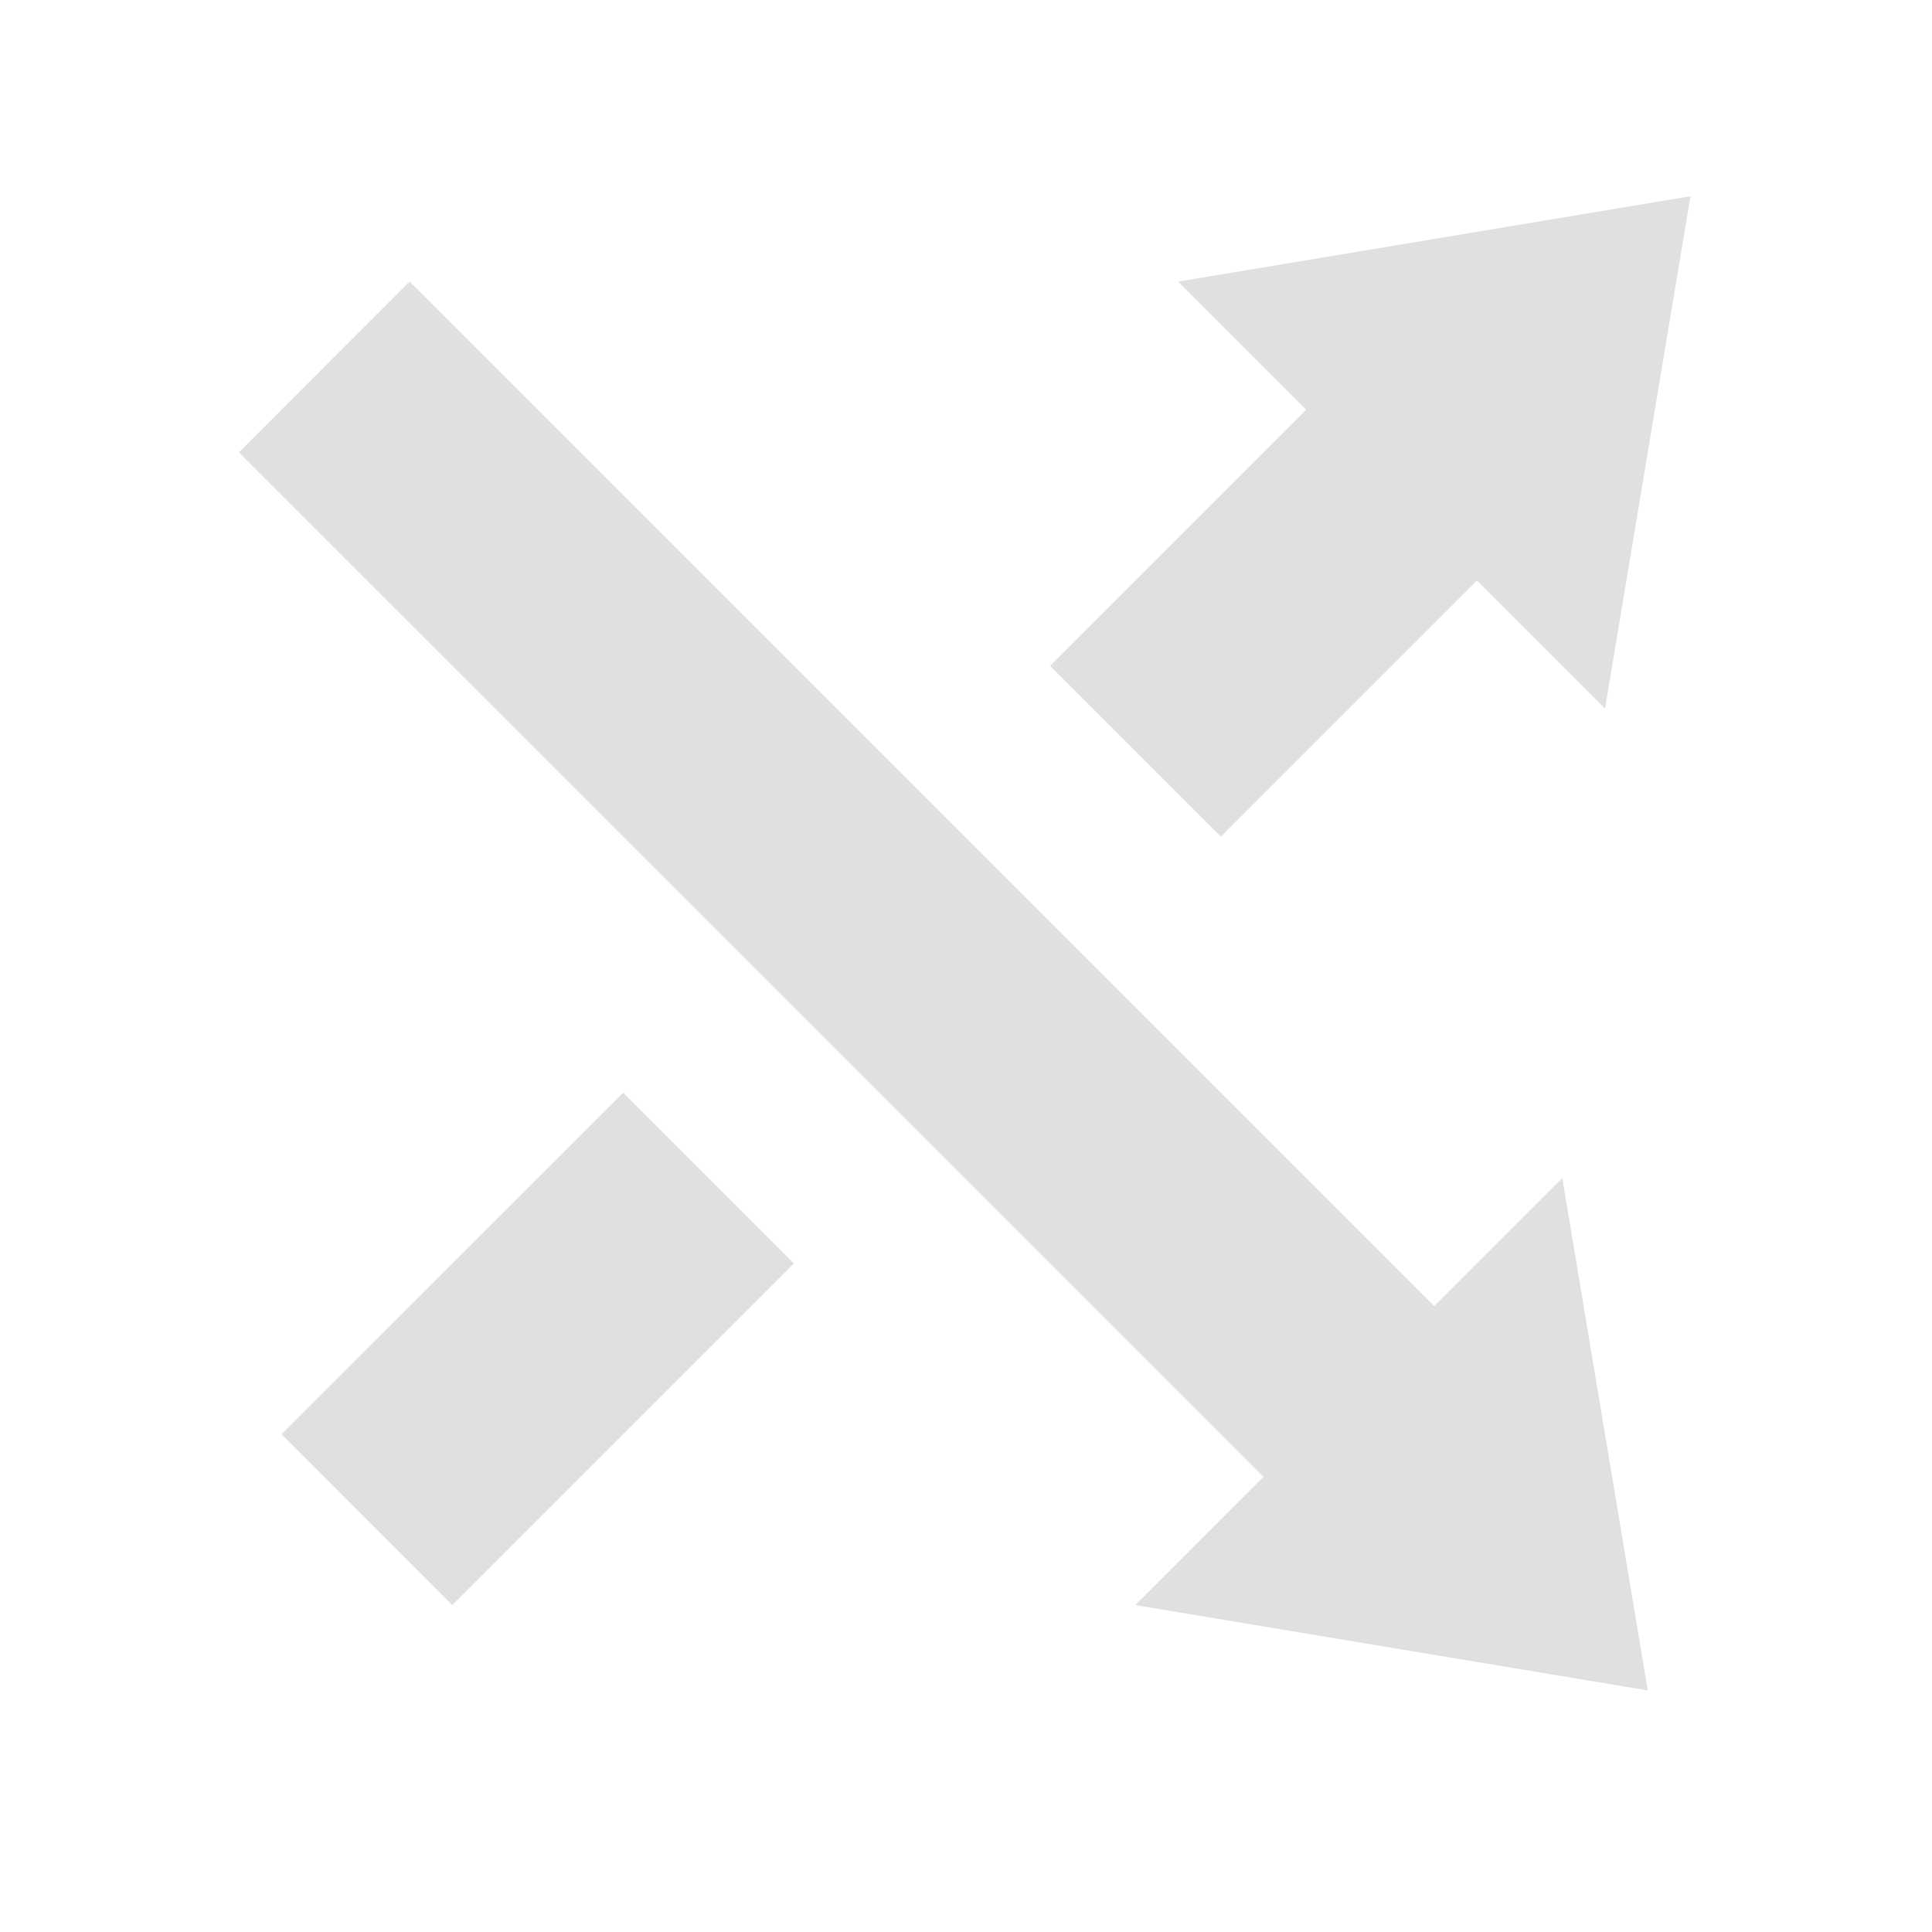
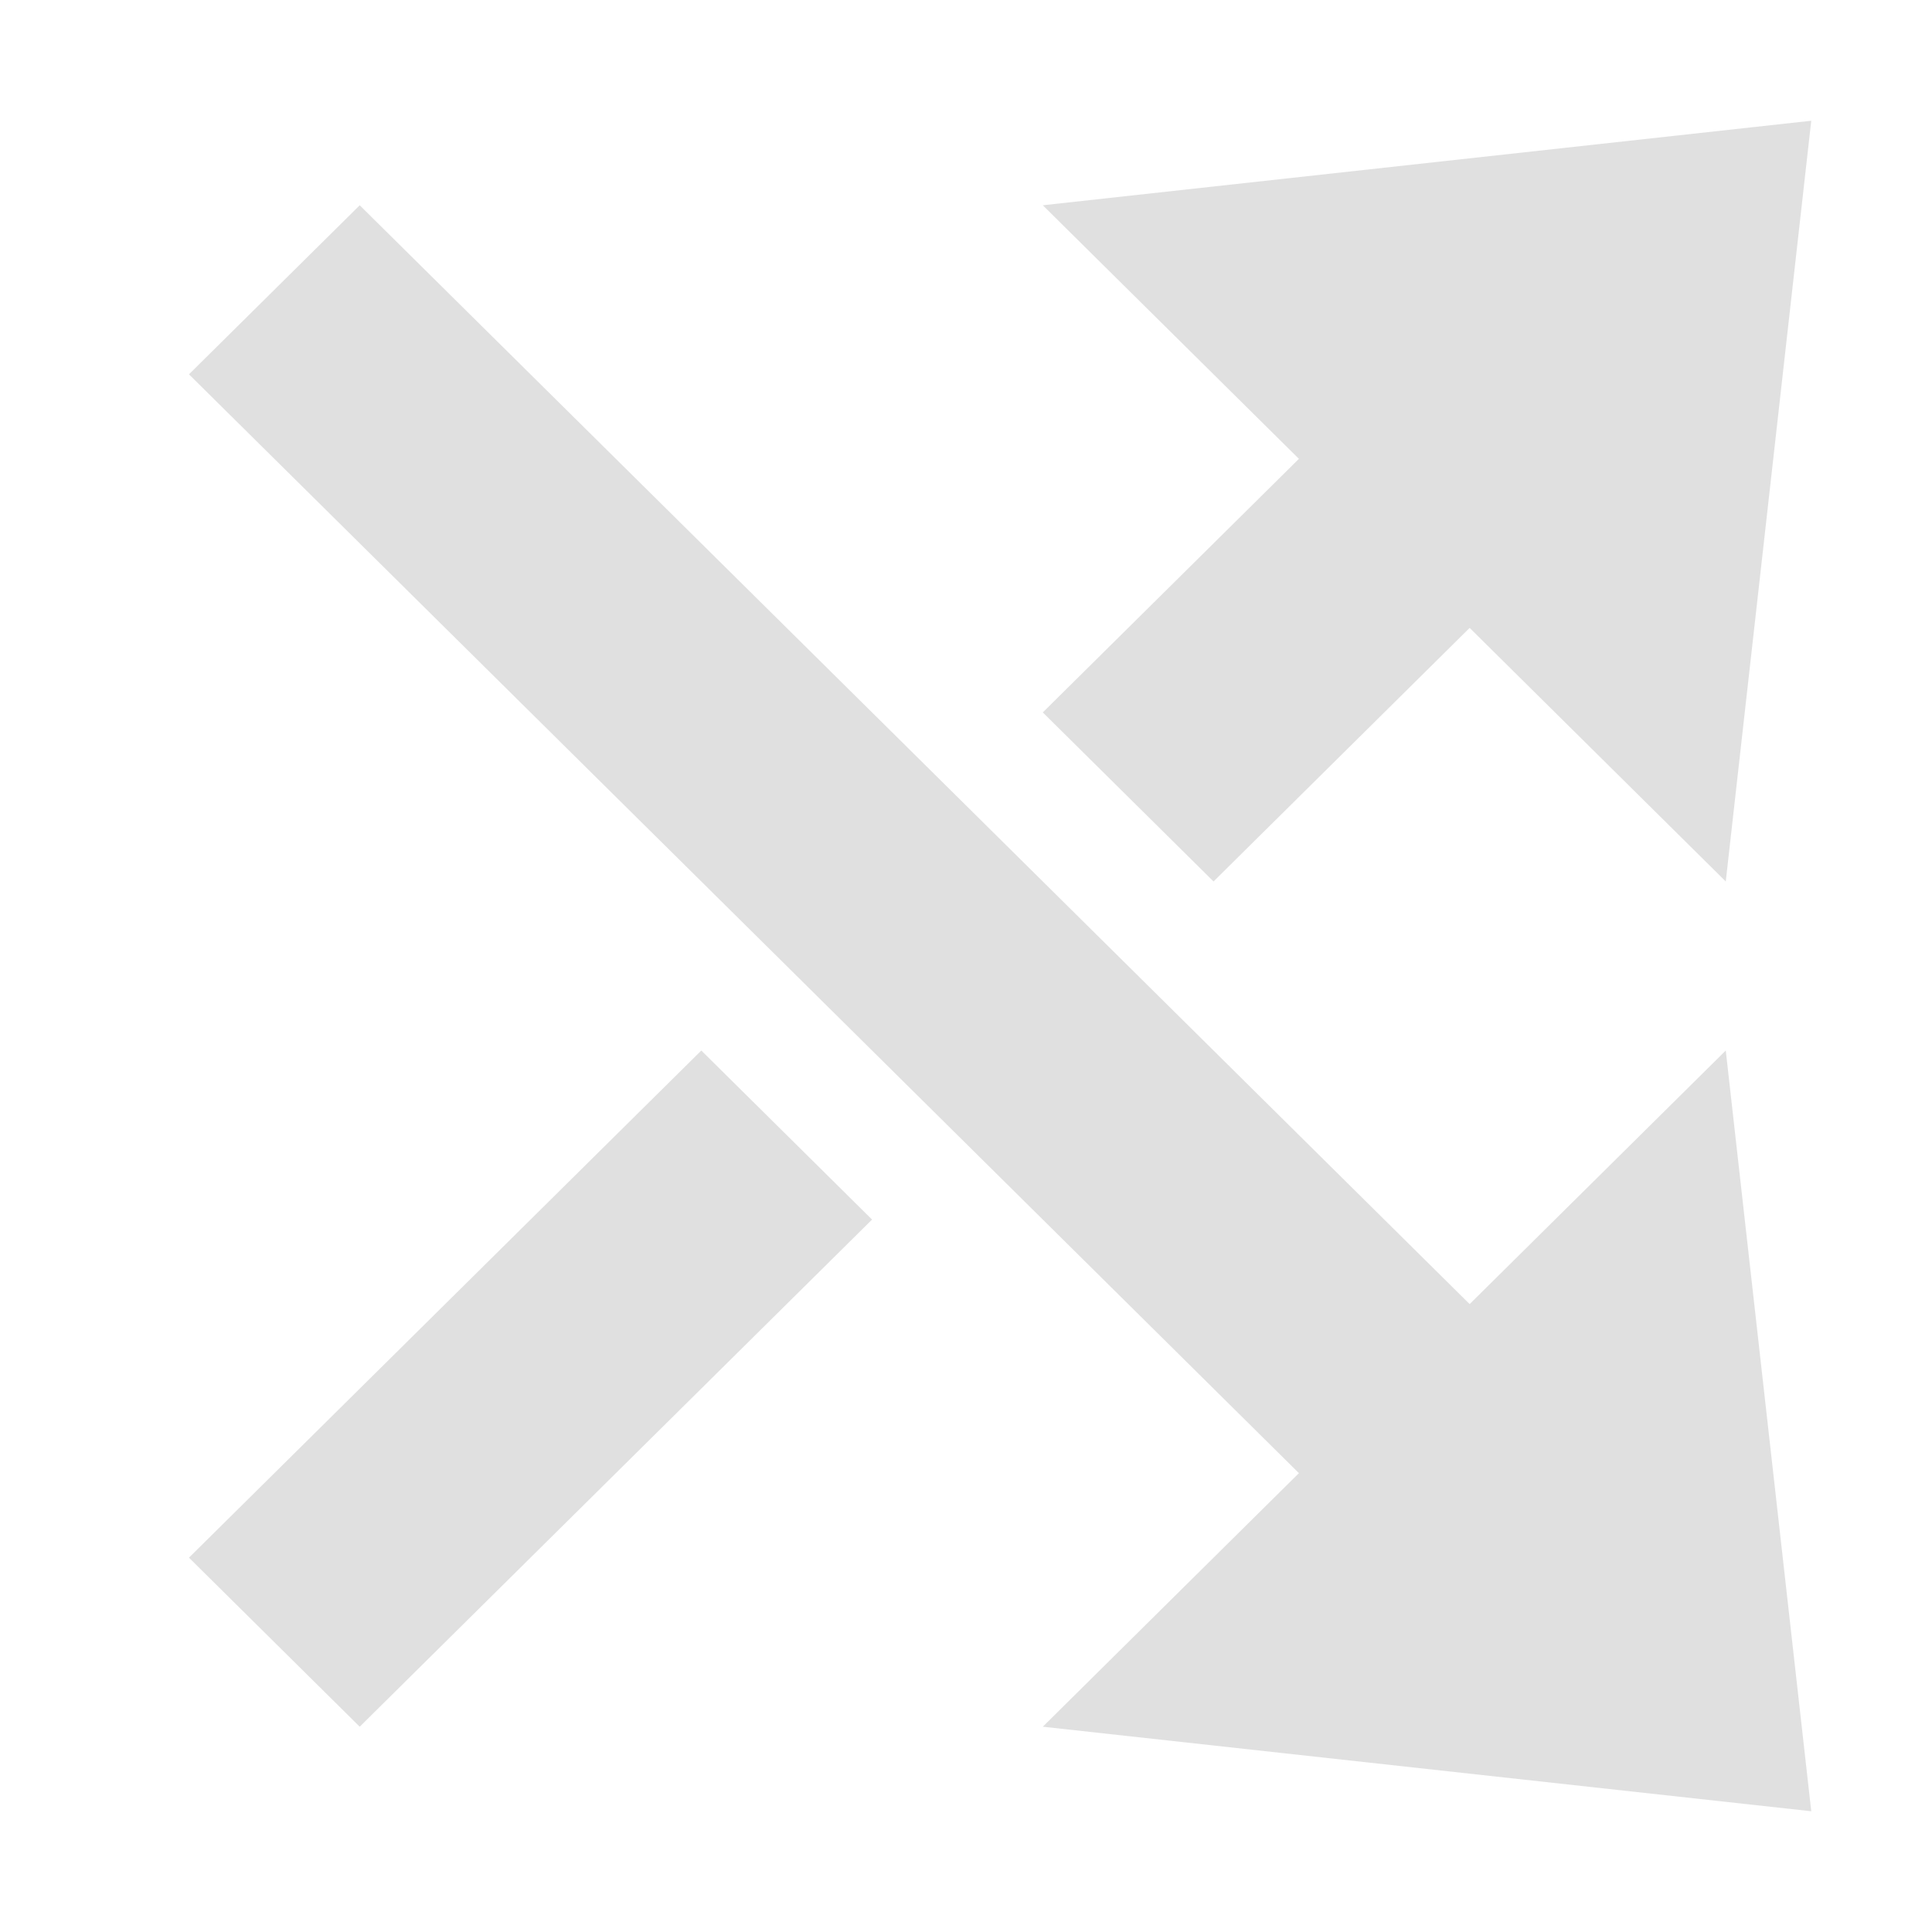
- <svg xmlns="http://www.w3.org/2000/svg" width="32" height="32" viewBox="0 0 32 32" id="svg2" version="1.1">
+ <svg xmlns="http://www.w3.org/2000/svg" width="16" height="16" viewBox="0 0 16 16" id="svg2" version="1.1">
  <defs id="defs4" />
-   <g id="layer1" transform="translate(0,-1020.362)">
-     <path style="color:#000000;font-style:normal;font-variant:normal;font-weight:normal;font-stretch:normal;font-size:medium;line-height:normal;font-family:sans-serif;text-indent:0;text-align:start;text-decoration:none;text-decoration-line:none;text-decoration-style:solid;text-decoration-color:#000000;letter-spacing:normal;word-spacing:normal;text-transform:none;direction:ltr;block-progression:tb;writing-mode:lr-tb;baseline-shift:baseline;text-anchor:start;white-space:normal;clip-rule:nonzero;display:inline;overflow:visible;visibility:visible;opacity:1;isolation:auto;mix-blend-mode:normal;color-interpolation:sRGB;color-interpolation-filters:linearRGB;solid-color:#000000;solid-opacity:1;fill:#e0e0e0;fill-opacity:0.996;fill-rule:nonzero;stroke:none;stroke-width:3;stroke-linecap:round;stroke-linejoin:miter;stroke-miterlimit:4;stroke-dasharray:none;stroke-dashoffset:0;stroke-opacity:1;color-rendering:auto;image-rendering:auto;shape-rendering:auto;text-rendering:auto;enable-background:accumulate" d="m 28,1023.612 -8.486,1.414 2.121,2.123 -4.242,4.242 2.828,2.828 4.242,-4.242 2.121,2.121 L 28,1023.612 Z m -21.215,1.414 -2.828,2.83 8.486,8.484 2.828,2.828 5.656,5.656 -2.121,2.123 8.486,1.414 -1.416,-8.486 -2.121,2.121 -16.971,-16.971 z m 3.537,13.435 -5.658,5.656 2.828,2.83 5.658,-5.658 -2.828,-2.828 z" id="rect4175" />
+   <g id="layer1" transform="translate(0,-1036.362)">
    <g id="layer1-8" transform="matrix(0,-1,1,0,-1021.362,1033.362)" />
+     <path style="fill:#e0e0e0;fill-opacity:0.996;stroke:none;stroke-width:4;stroke-linecap:round;stroke-linejoin:miter;stroke-miterlimit:4;stroke-dasharray:none;stroke-opacity:1" d="m 2.979,1050.662 4.243,-4.2 -1.414,-1.4 -4.243,4.2 1.414,1.4 z m 5.657,0 3.182,0.35 3.182,0.35 -0.354,-3.15 -0.354,-3.15 -2.121,2.1 -2.828,-2.8 -1.414,-1.4 -4.95,-4.9 -1.414,1.4 4.95,4.9 1.414,1.4 2.828,2.8 -2.121,2.1 z m 1.414,-7 2.121,-2.1 2.121,2.1 0.354,-3.15 0.354,-3.15 -3.182,0.35 -3.182,0.35 2.121,2.1 -2.121,2.1 1.414,1.4 z" id="rect4352" />
  </g>
</svg>
